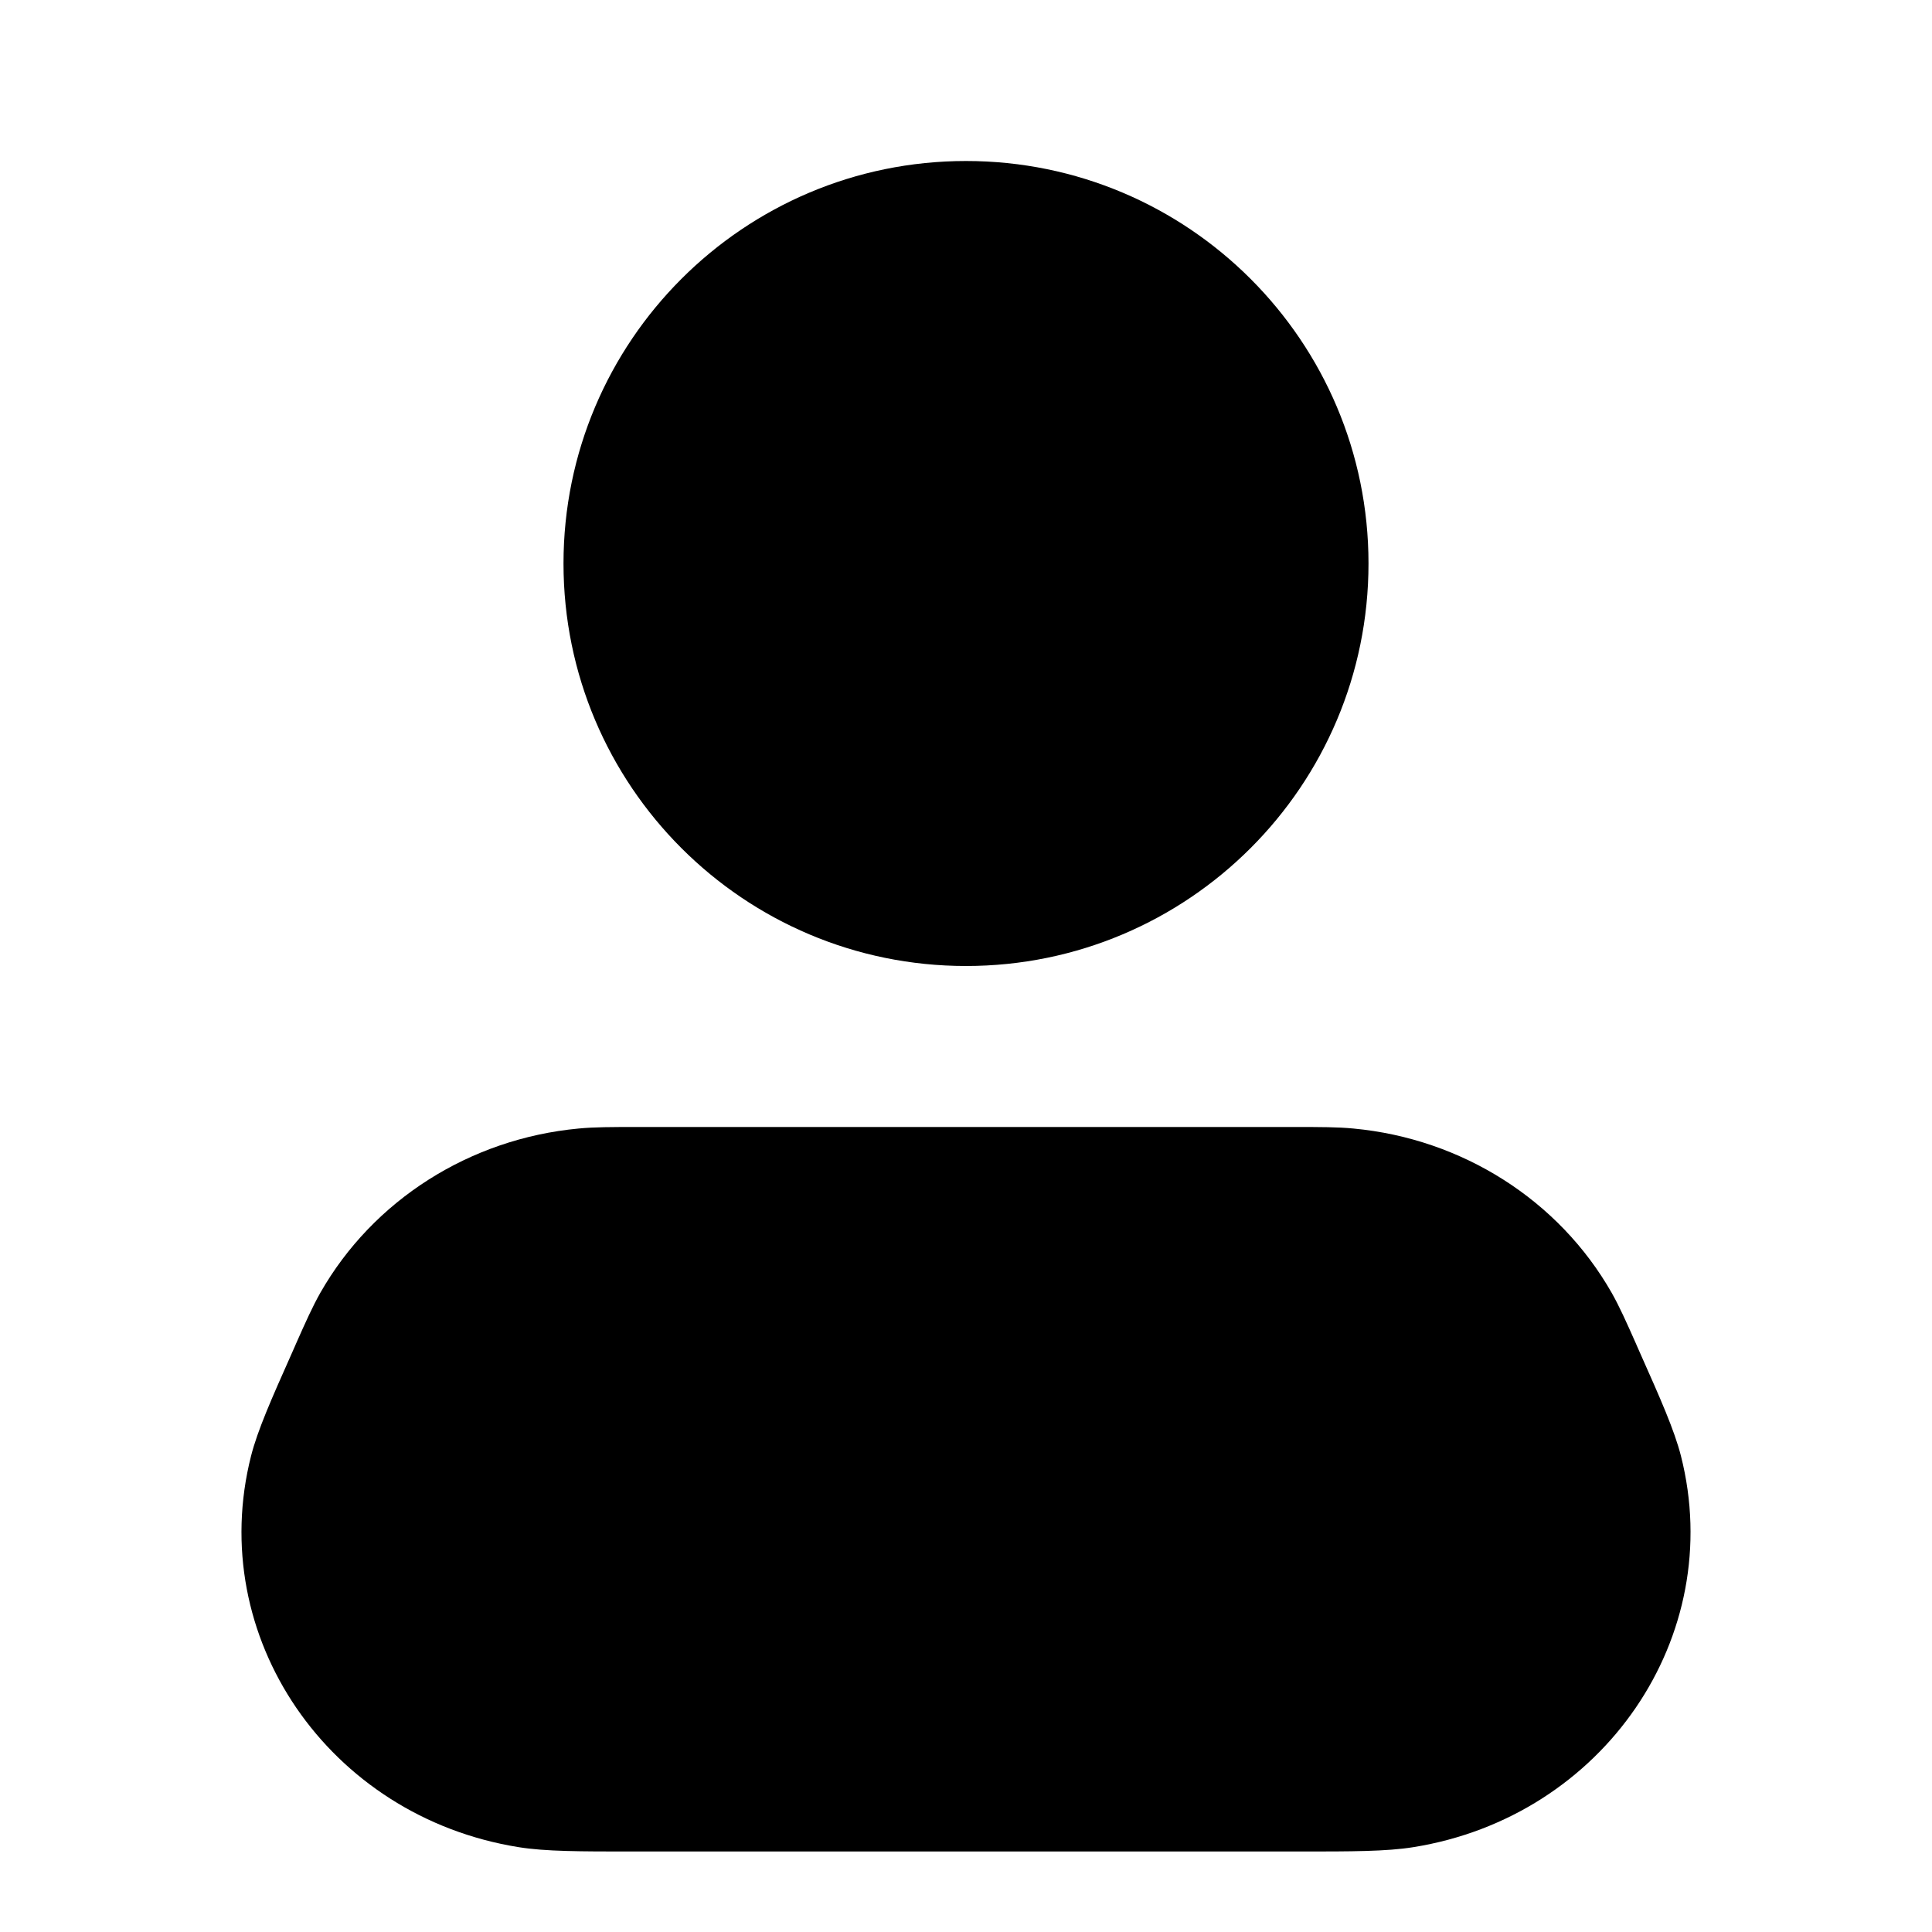
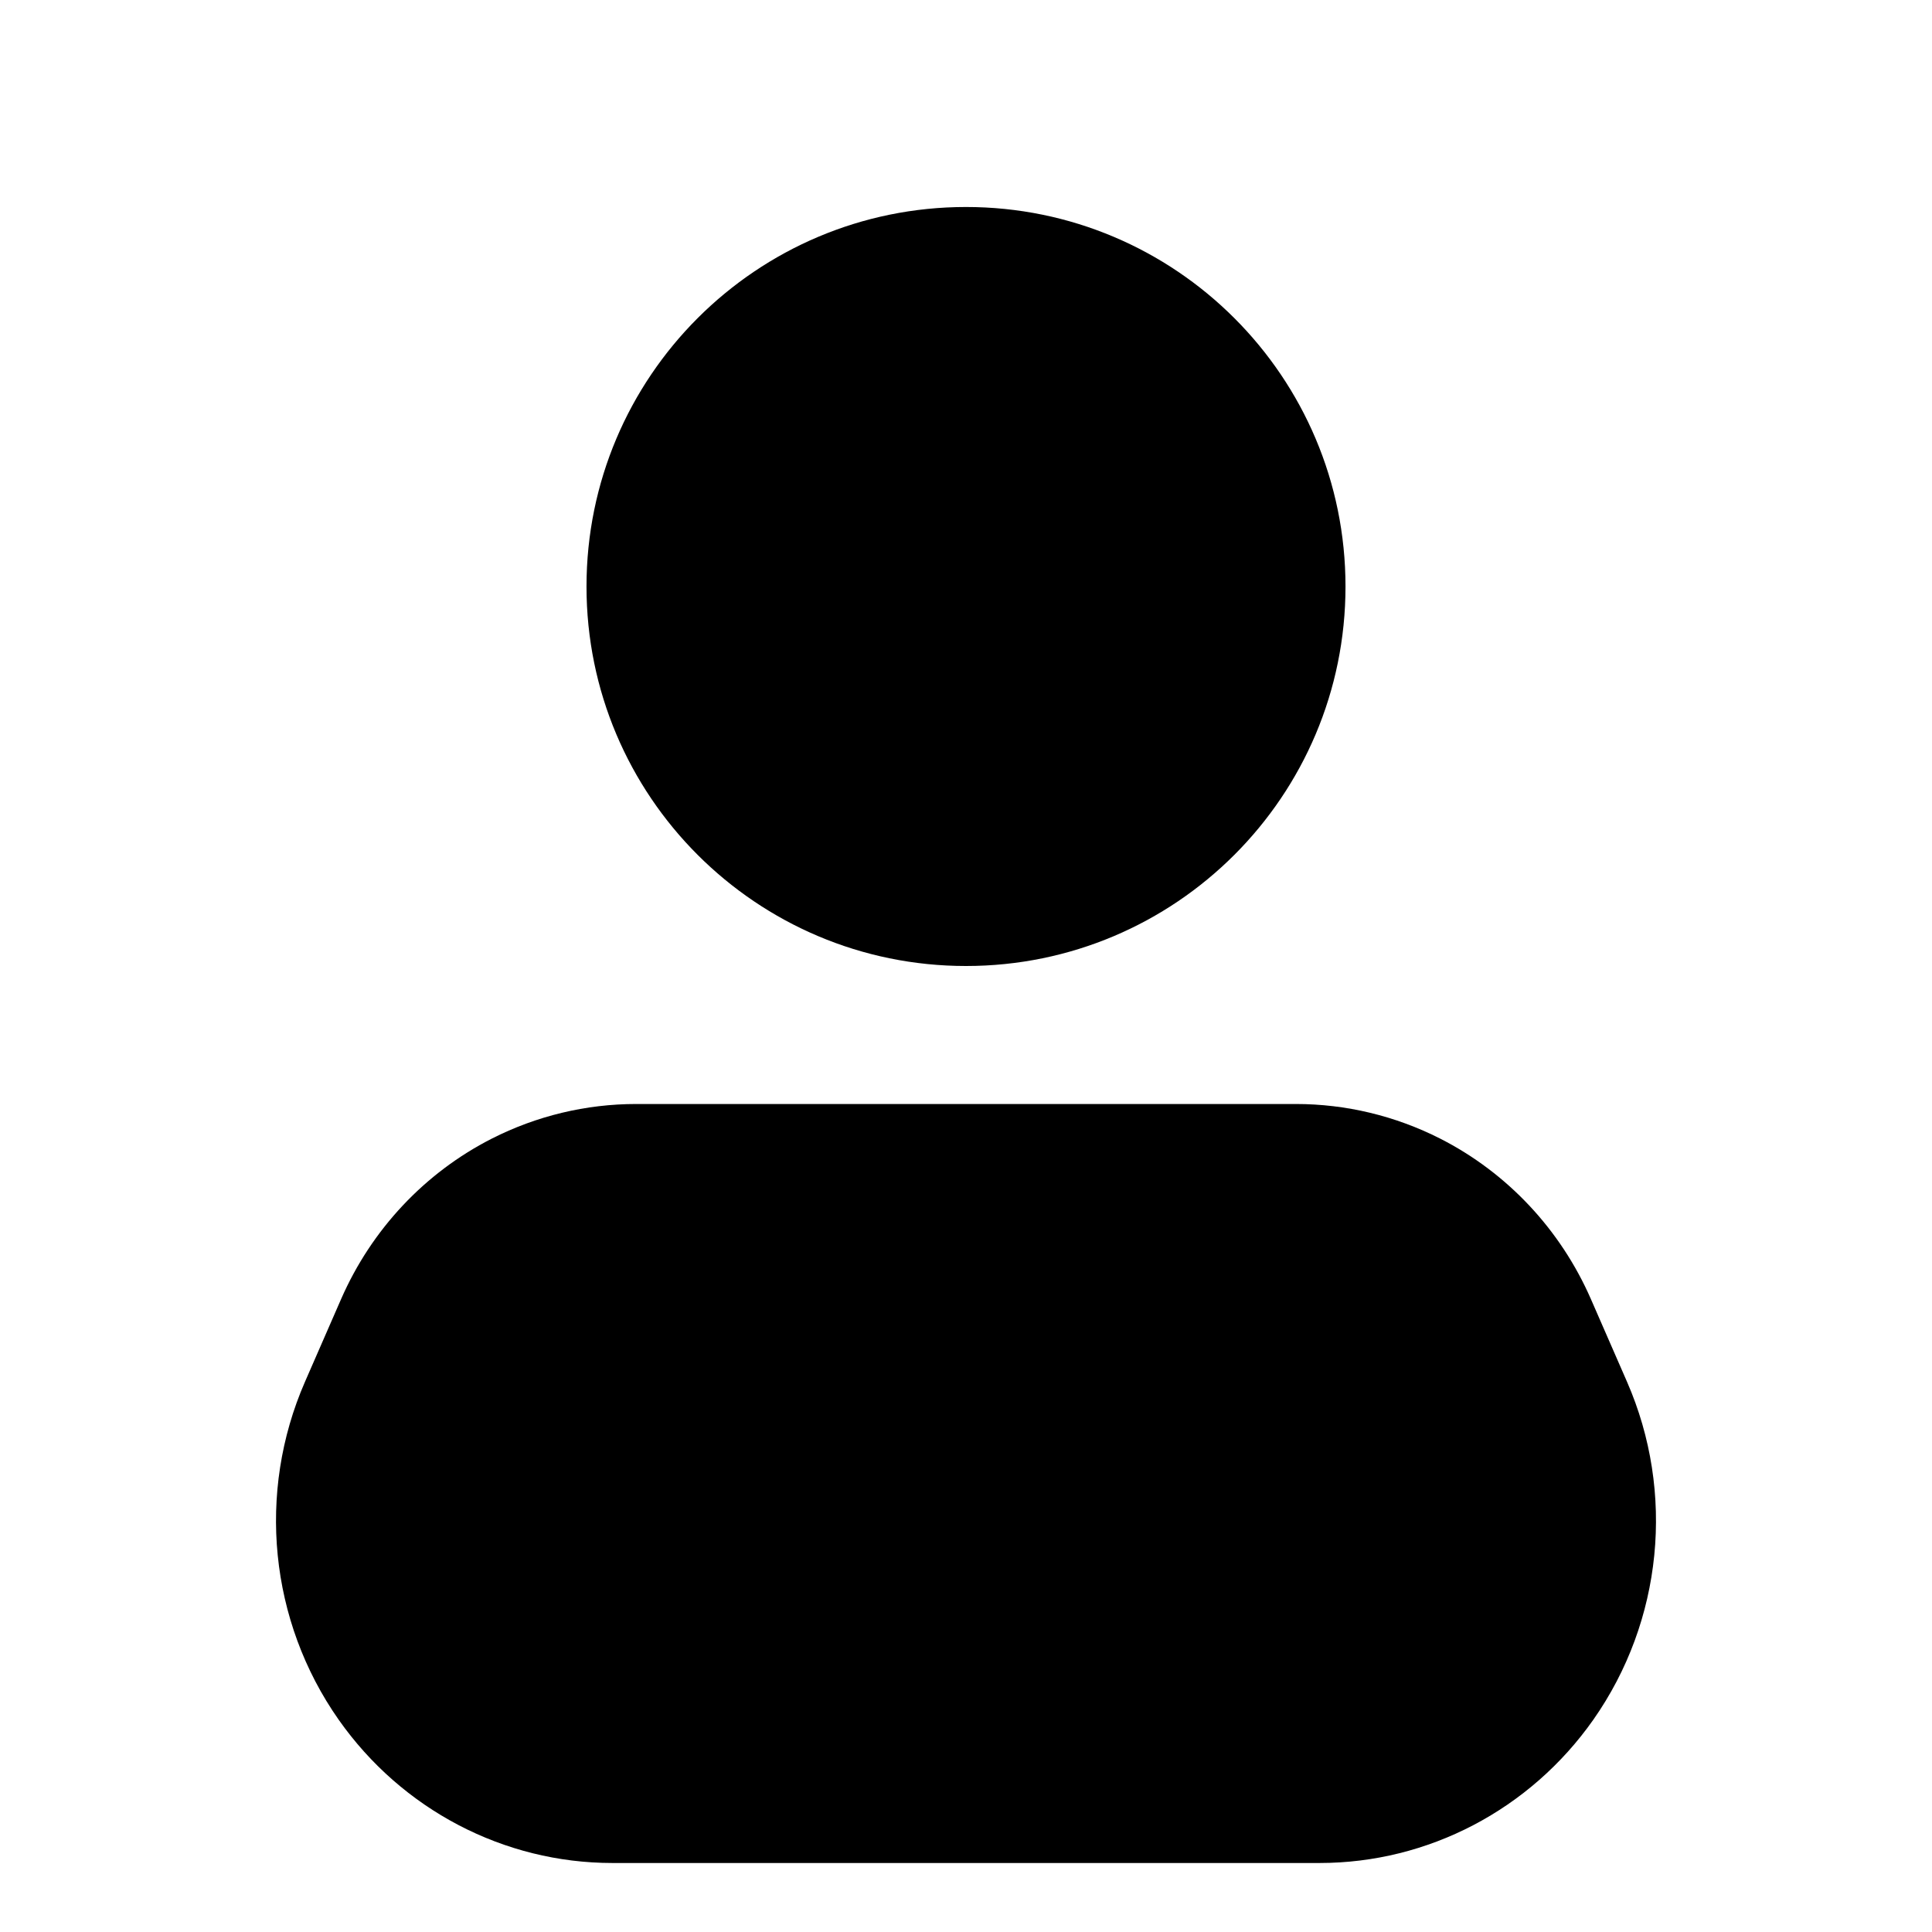
- <svg xmlns="http://www.w3.org/2000/svg" width="24" height="24" viewBox="0 0 24 24" fill="none">
-   <path fill-rule="evenodd" clip-rule="evenodd" d="M7 7C7 4.239 9.239 2 12 2C14.761 2 17 4.239 17 7C17 9.761 14.761 12 12 12C9.239 12 7 9.761 7 7Z" fill="currentColor" />
-   <path fill-rule="evenodd" clip-rule="evenodd" d="M7.907 14C7.92 14 7.934 14 7.948 14L16.093 14C16.401 14 16.613 14 16.813 14.019C18.166 14.146 19.366 14.91 20.021 16.06C20.117 16.23 20.201 16.417 20.322 16.69L20.338 16.727C20.351 16.756 20.364 16.785 20.376 16.813C20.63 17.383 20.799 17.765 20.881 18.085C21.451 20.329 19.921 22.567 17.558 22.946C17.222 23 16.791 23 16.148 23C16.117 23 16.084 23 16.052 23H7.948C7.916 23 7.883 23 7.852 23C7.209 23 6.778 23 6.442 22.946C4.079 22.567 2.549 20.329 3.119 18.085C3.201 17.765 3.37 17.383 3.624 16.813C3.636 16.785 3.649 16.756 3.662 16.727C3.667 16.715 3.673 16.703 3.678 16.69C3.799 16.417 3.883 16.23 3.979 16.06C4.634 14.91 5.834 14.146 7.187 14.019C7.387 14 7.599 14 7.907 14Z" fill="currentColor" />
+ <svg xmlns="http://www.w3.org/2000/svg" width="28" height="28" viewBox="0 0 28 28" fill="none">
+   <path d="M8.5 8.5C8.5 5.462 10.962 3 14 3C17.038 3 19.5 5.462 19.5 8.5C19.5 11.538 17.038 14 14 14C10.962 14 8.5 11.538 8.5 8.5Z" fill="currentColor" />
+   <path d="M9.22 16C8.493 16 7.777 16.172 7.127 16.502C6.157 16.996 5.385 17.818 4.944 18.826L4.42 20.026C3.719 21.631 3.905 23.494 4.908 24.923C5.824 26.226 7.301 27 8.876 27H19.124C20.699 27 22.176 26.226 23.092 24.923C24.095 23.494 24.281 21.631 23.58 20.026L23.056 18.826C22.615 17.818 21.843 16.996 20.873 16.502C20.223 16.172 19.507 16 18.78 16H9.22Z" fill="currentColor" />
</svg>
